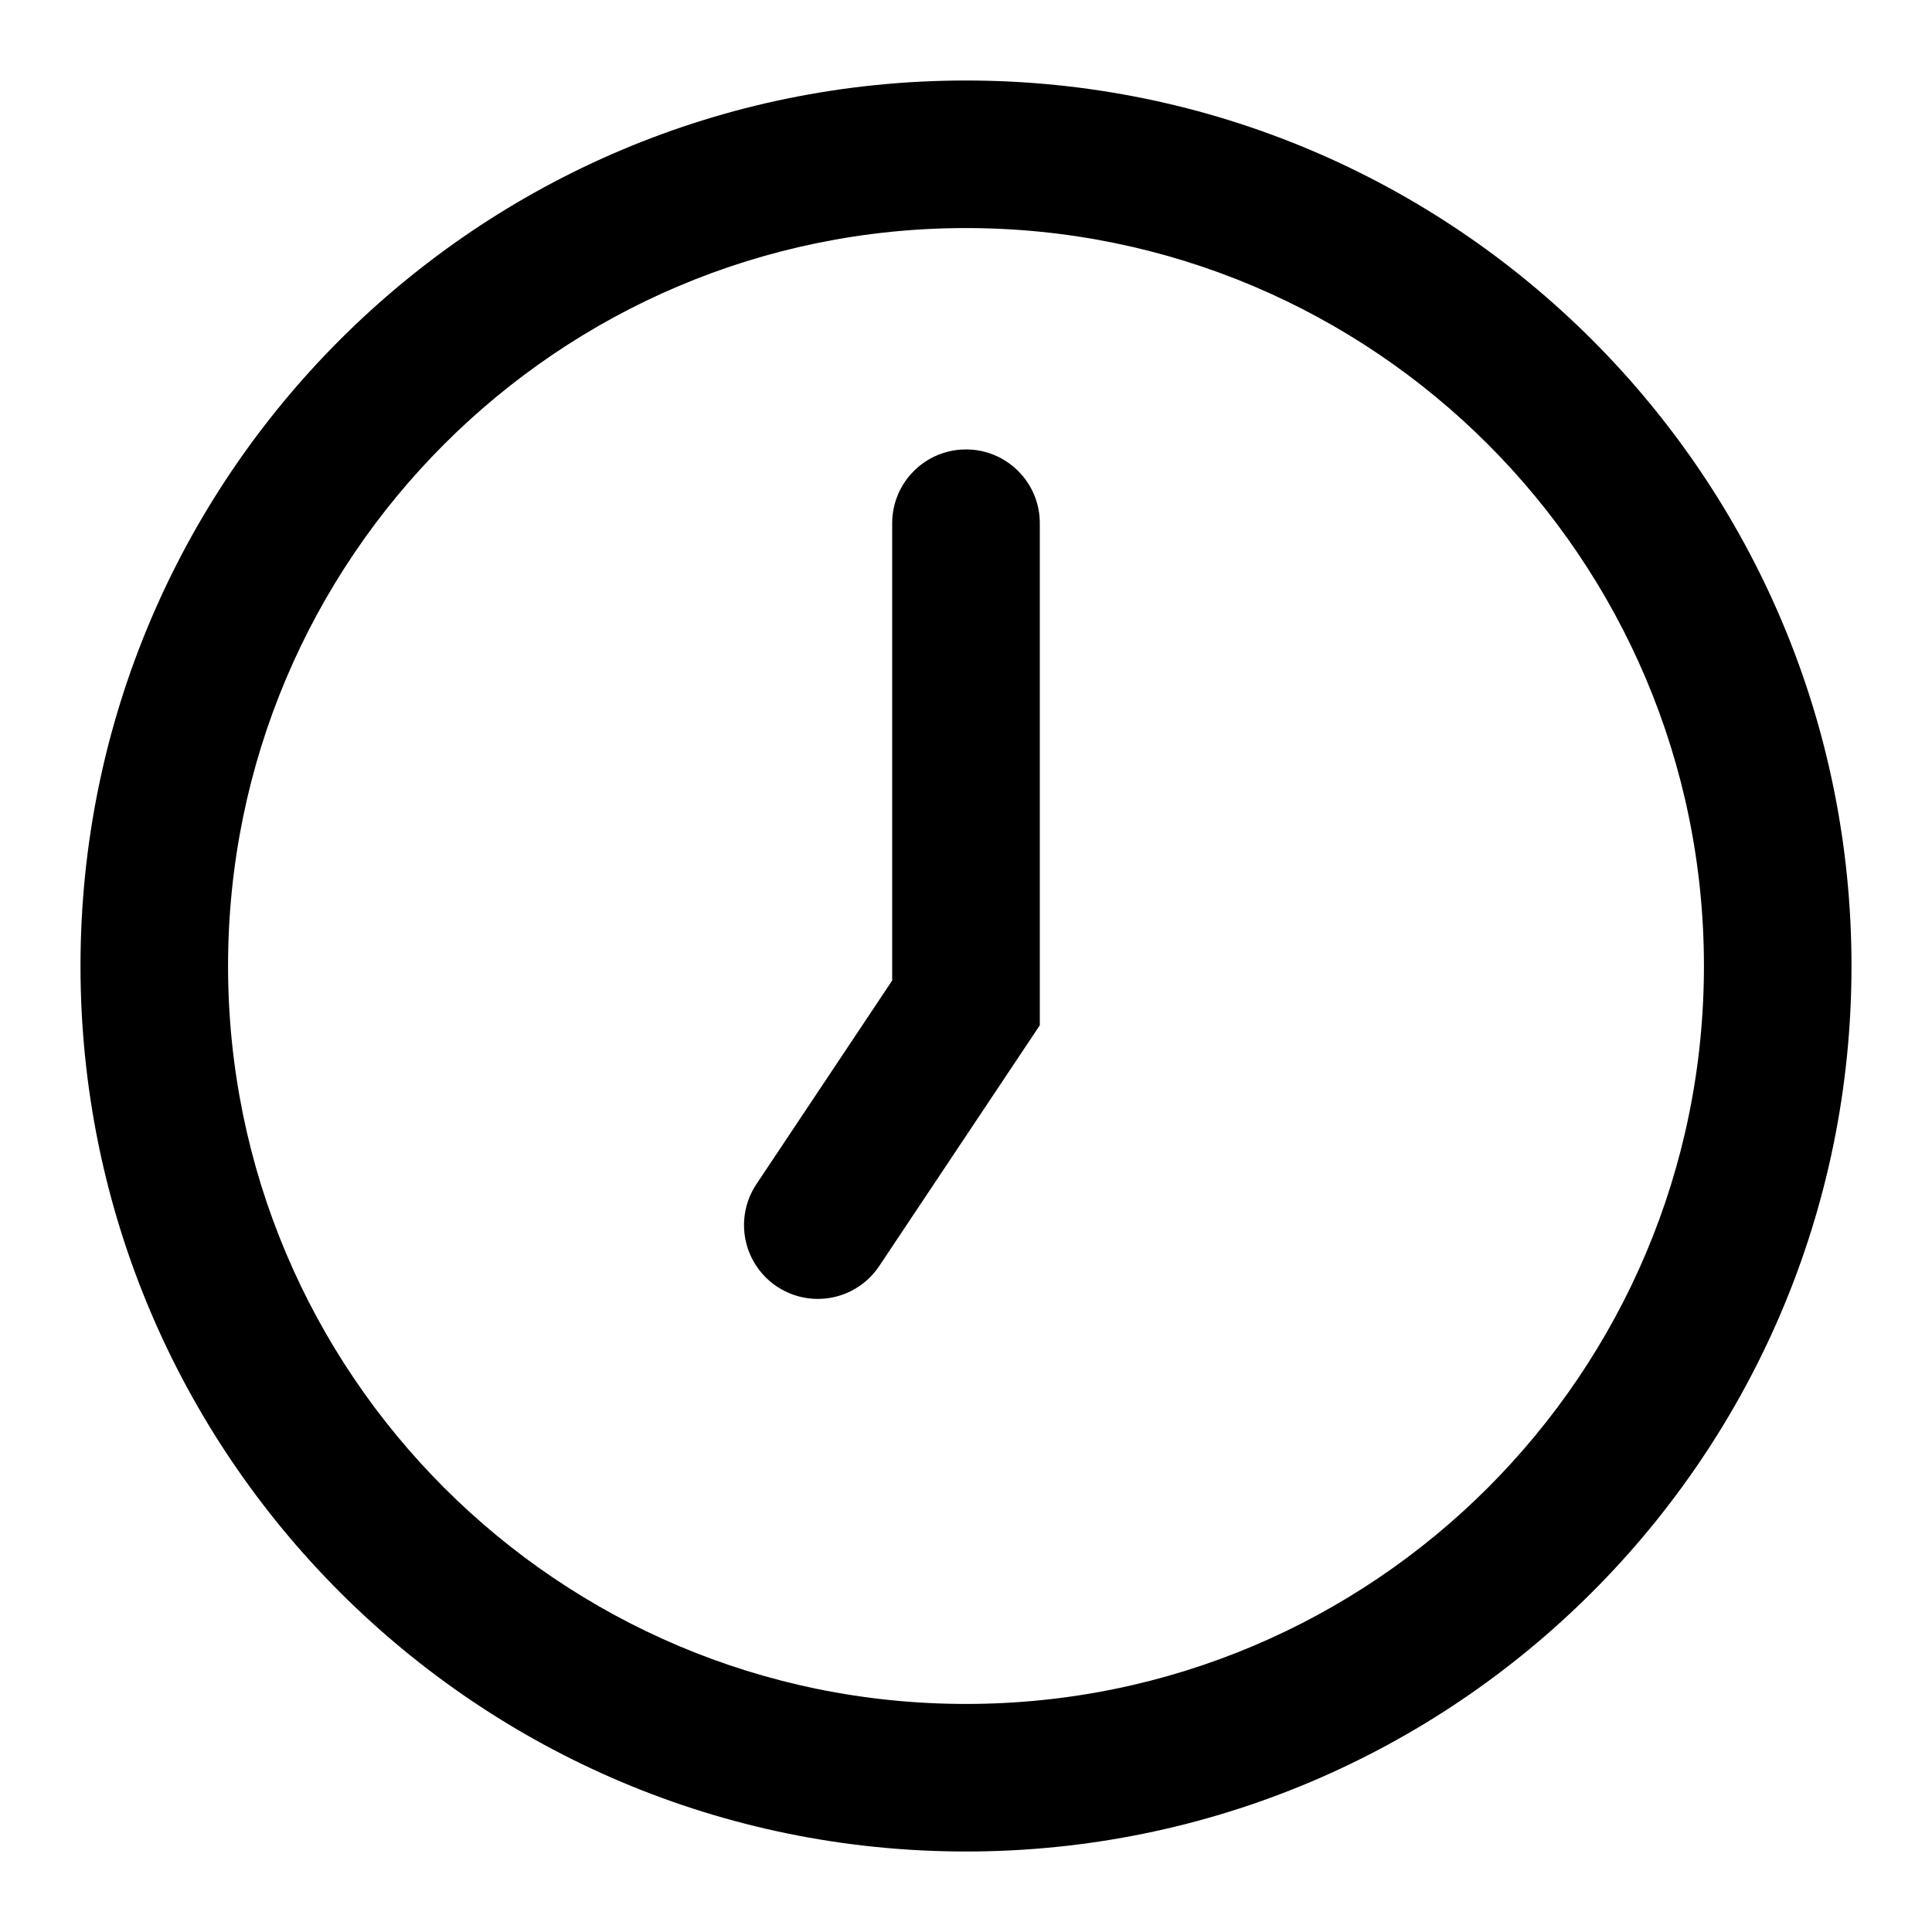
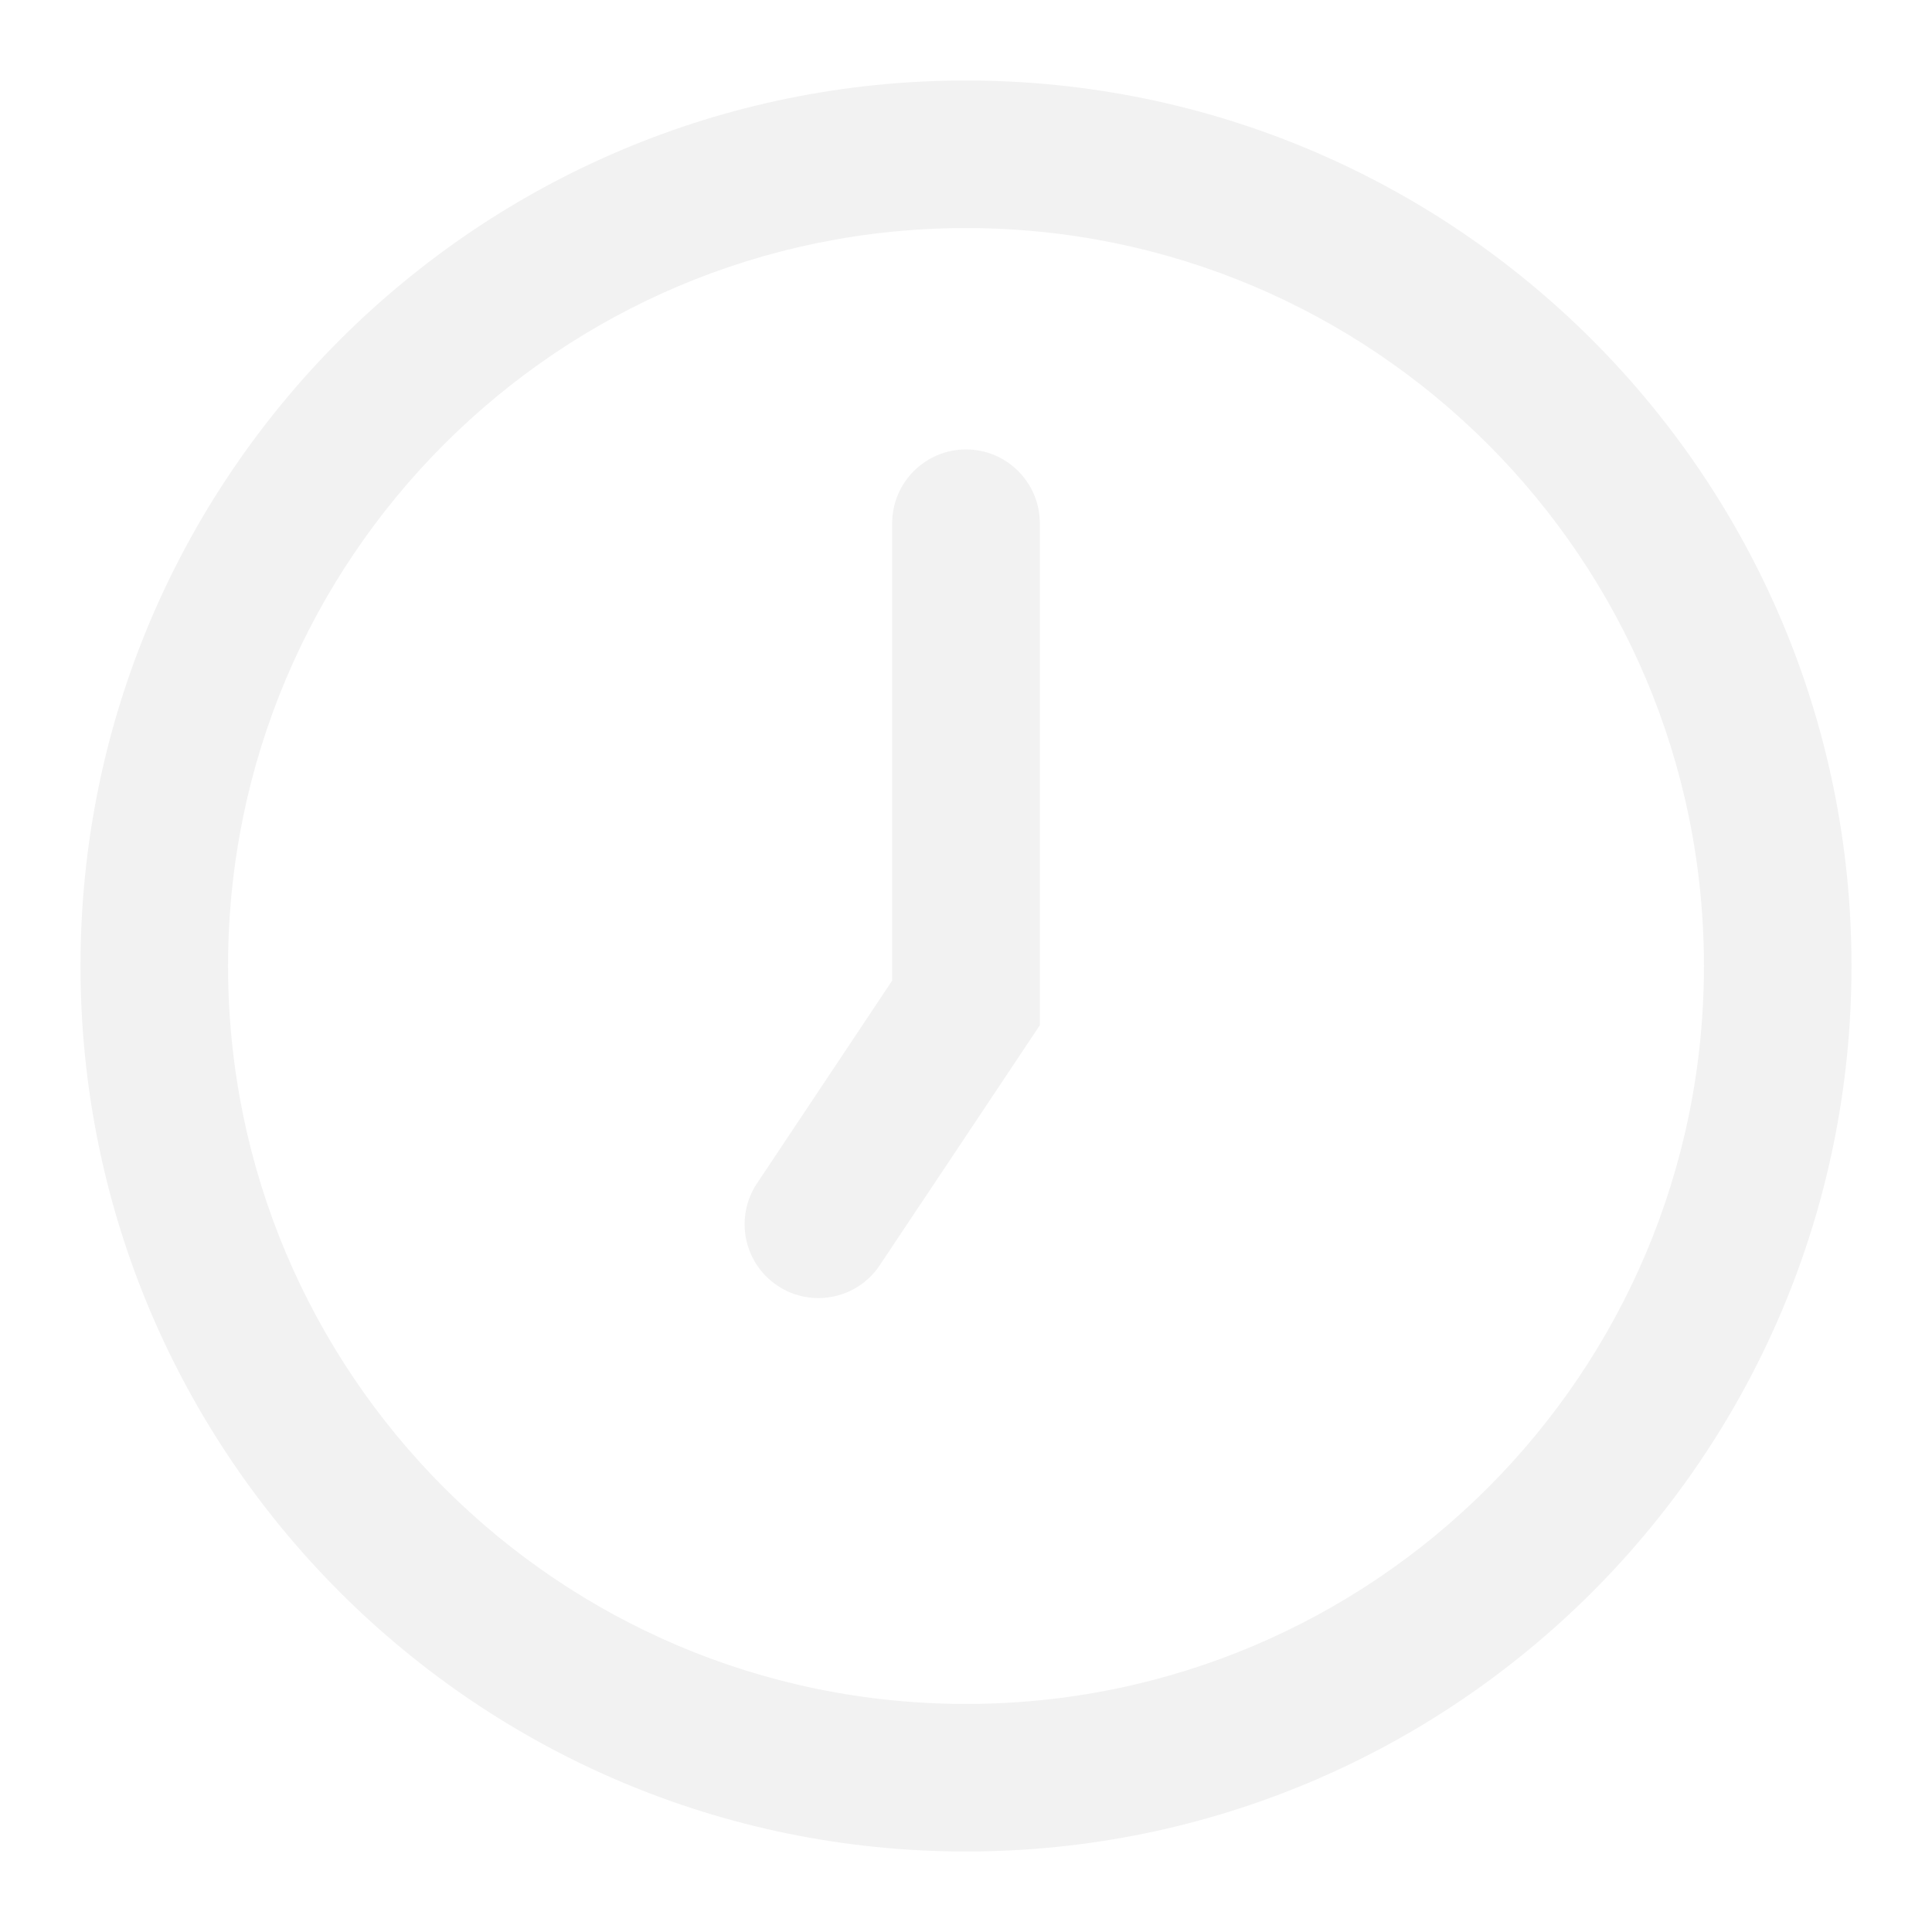
- <svg xmlns="http://www.w3.org/2000/svg" width="24" height="24" viewBox="0 0 24 24">
-   <path d="M12.917 6.5a.917.917 0 00-1.834 0v5.68l-1.68 2.52a.917.917 0 101.526 1.017l1.988-2.981V6.5z" />
-   <path fill-rule="evenodd" d="M23 12c0 6.075-4.925 11-11 11S1 18.075 1 12 5.925 1 12 1s11 4.925 11 11zm-1.833 0a9.167 9.167 0 11-18.334 0 9.167 9.167 0 0118.334 0z" />
+ <svg xmlns="http://www.w3.org/2000/svg" width="24" height="24" viewBox="0 0 24 24" fill="none">
+   <path d="M12.917 6.5C12.917 5.994 12.506 5.583 12 5.583C11.494 5.583 11.083 5.994 11.083 6.5V12.181L9.404 14.7C9.123 15.121 9.237 15.69 9.658 15.971C10.079 16.252 10.649 16.138 10.929 15.717L12.917 12.736V6.5Z" fill="#F2F2F2" />
+   <path fill-rule="evenodd" clip-rule="evenodd" d="M23 12C23 18.075 18.075 23 12 23C5.925 23 1 18.075 1 12C1 5.925 5.925 1 12 1C18.075 1 23 5.925 23 12ZM21.167 12C21.167 17.063 17.063 21.167 12 21.167C6.937 21.167 2.833 17.063 2.833 12C2.833 6.937 6.937 2.833 12 2.833C17.063 2.833 21.167 6.937 21.167 12Z" fill="#F2F2F2" />
</svg>
